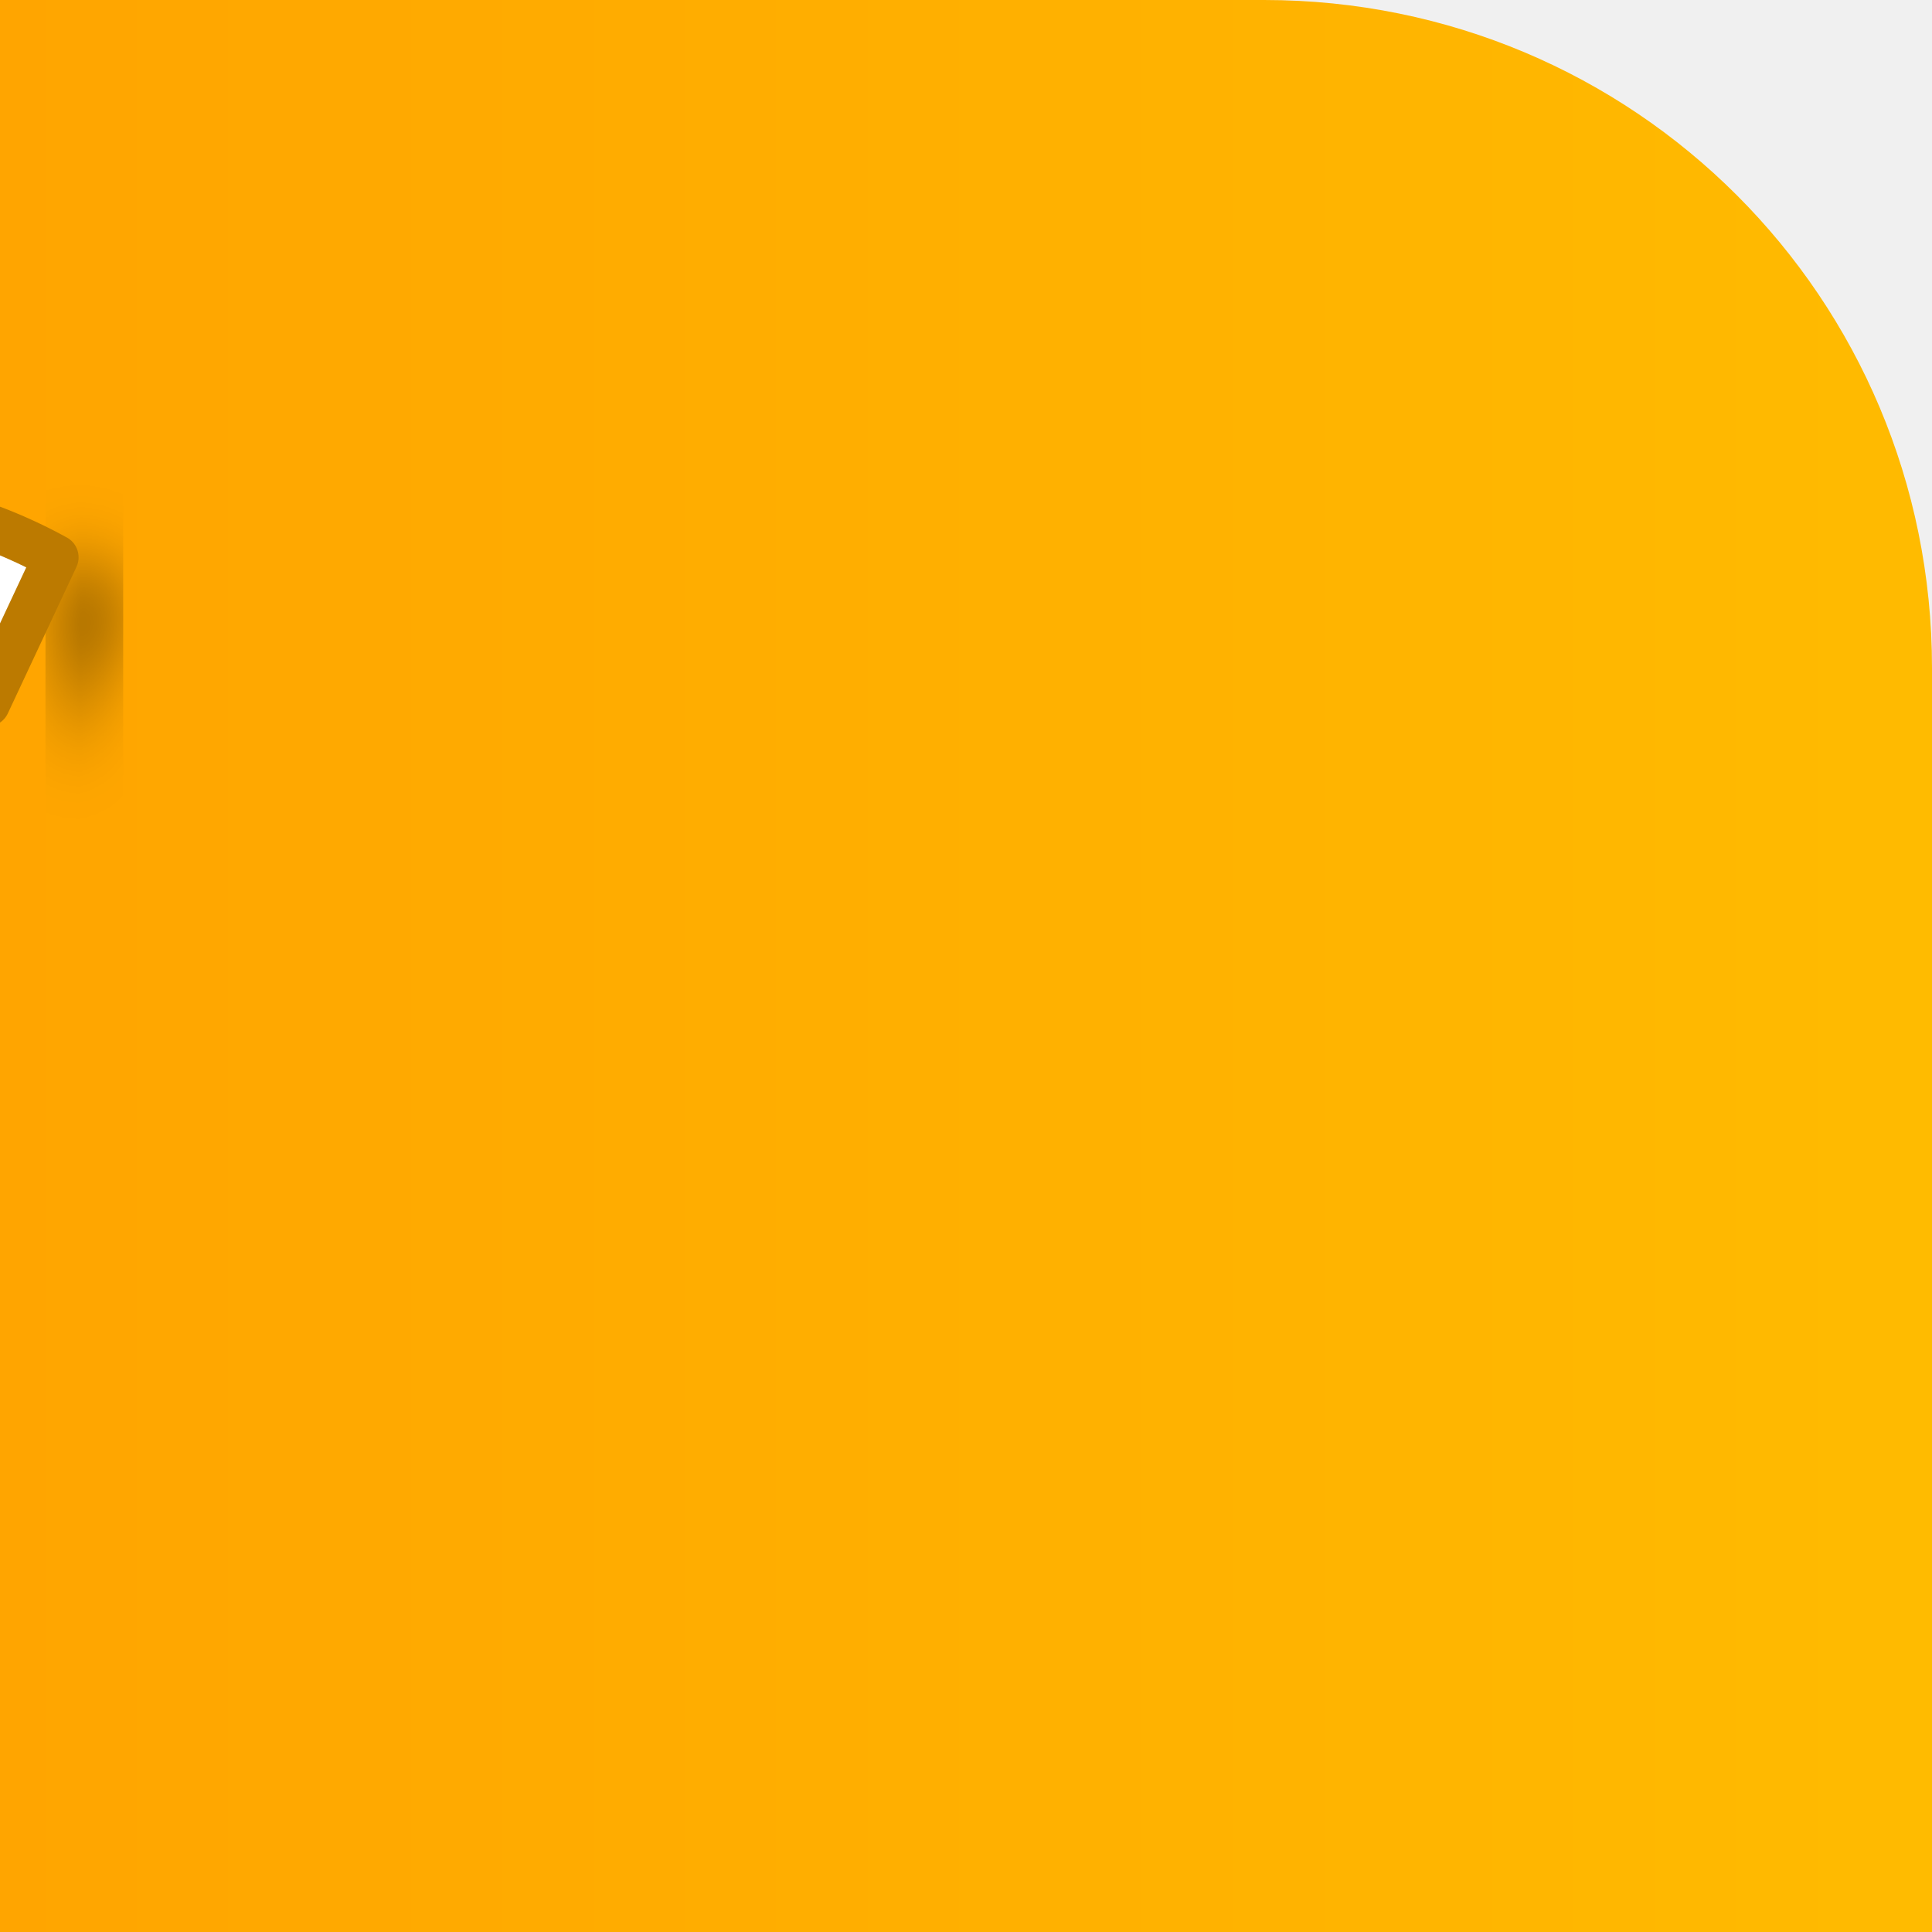
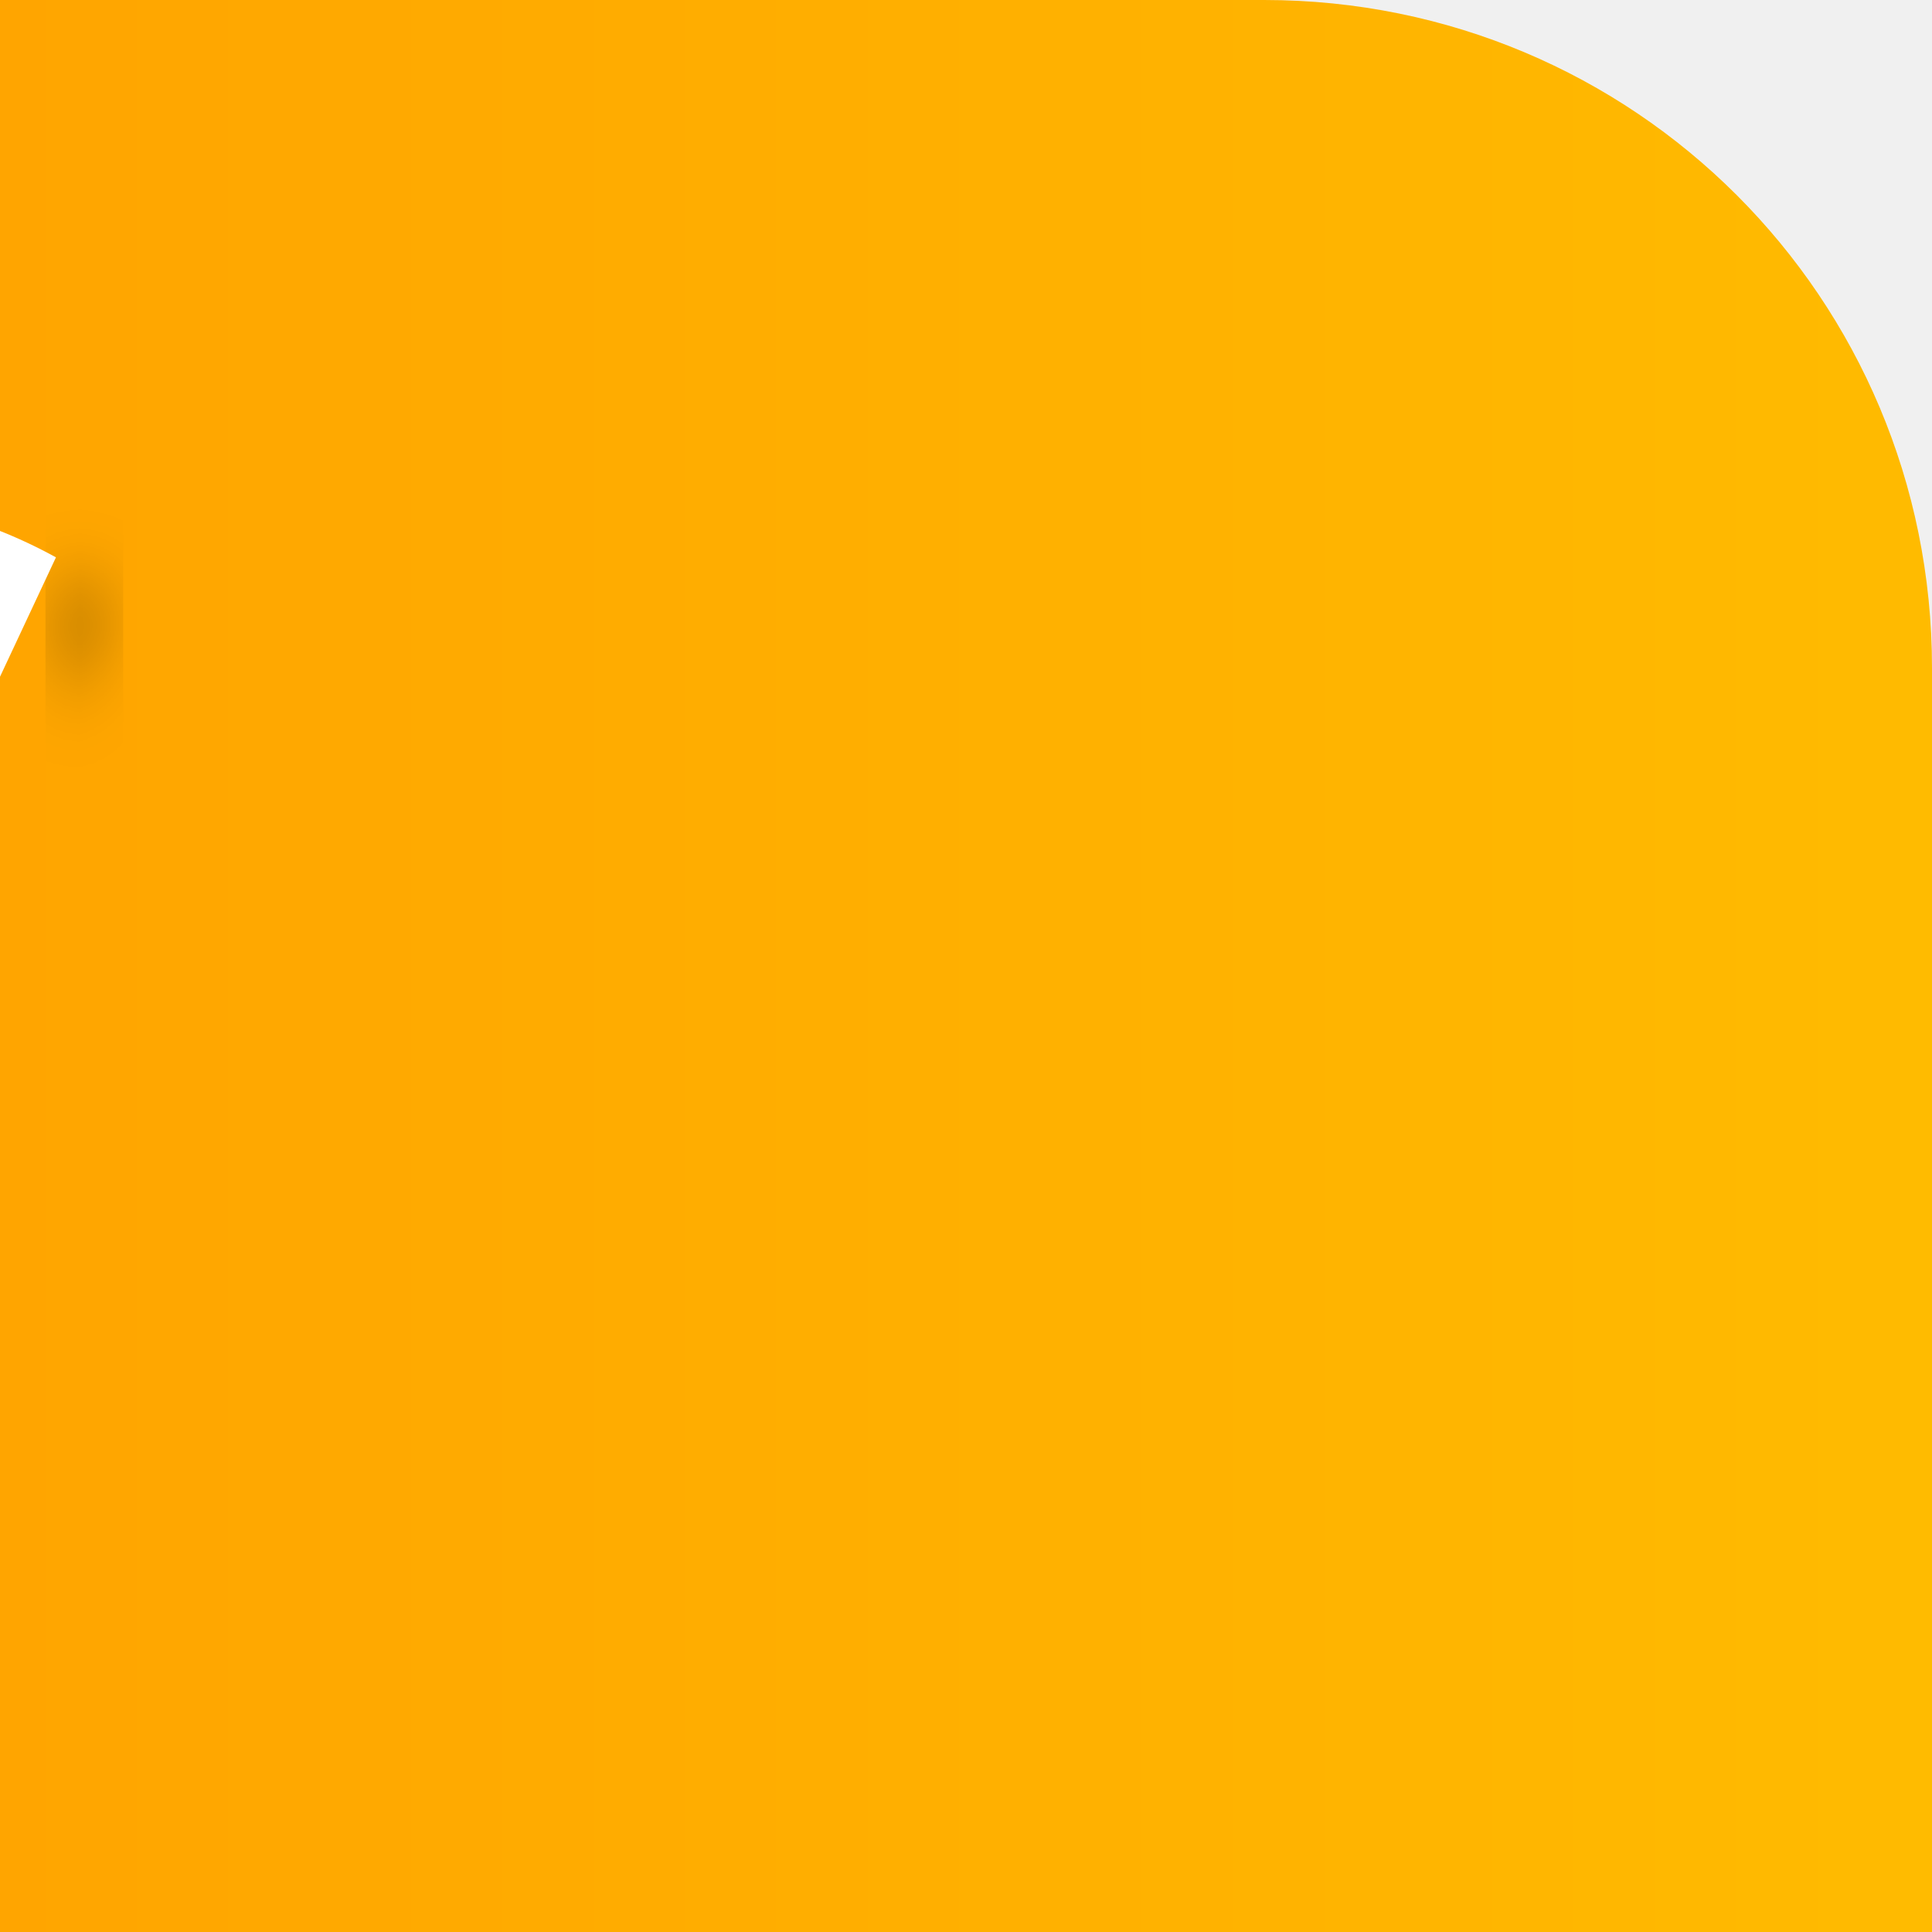
<svg xmlns="http://www.w3.org/2000/svg" xmlns:xlink="http://www.w3.org/1999/xlink" width="128px" height="128px" viewBox="0 0 128 128" version="1.1" id="SVGRoot">
  <defs id="defs3713">
    <linearGradient id="linearGradient886">
      <stop stop-color="#f58c05" offset="0" id="stop880" style="stop-color:#bc7a00;stop-opacity:1" />
      <stop stop-color="#fa9e15" offset="0.503" id="stop882" style="stop-color:#ffb400;stop-opacity:1" />
      <stop stop-color="#ffb025" offset="1" id="stop884" />
    </linearGradient>
    <linearGradient id="linearGradient925">
      <stop stop-color="#ff2765" offset="0" id="stop919" style="stop-color:#bc0040;stop-opacity:1" />
      <stop stop-color="#ff3370" offset="0.503" id="stop921" style="stop-color:#ff3572;stop-opacity:1" />
      <stop stop-color="#ff407c" offset="1" id="stop923" style="stop-color:#ff3576;stop-opacity:1" />
    </linearGradient>
    <linearGradient id="linearGradient915">
      <stop stop-color="#ff3370" offset="0" id="stop911" />
      <stop stop-color="#ff407c" offset="1" id="stop913" />
    </linearGradient>
    <linearGradient id="linearGradient4667">
      <stop id="stop4663" offset="0" style="stop-color:#037851;stop-opacity:1" />
      <stop id="stop4665" offset="1" style="stop-color:#1ad913;stop-opacity:1" />
    </linearGradient>
    <linearGradient id="linearGradient836">
      <stop style="stop-color:#037851;stop-opacity:1" offset="0" id="stop832" />
      <stop style="stop-color:#03f751;stop-opacity:0;" offset="1" id="stop834" />
    </linearGradient>
    <linearGradient id="main_gradient-4-2">
      <stop style="stop-color:#003cff;stop-opacity:1" offset="0" id="stop854" />
      <stop style="stop-color:#3565ff;stop-opacity:1" offset="1" id="stop856" />
    </linearGradient>
    <linearGradient xlink:href="#main_gradient-4-2" id="linearGradient860" x1="0" y1="70" x2="128.25" y2="70" gradientUnits="userSpaceOnUse" />
    <linearGradient xlink:href="#linearGradient836" id="linearGradient838" x1="29.935" y1="68.728" x2="122.88" y2="68.728" gradientUnits="userSpaceOnUse" gradientTransform="translate(0.7057266,16.65625)" />
    <linearGradient xlink:href="#linearGradient4667" id="linearGradient4661" gradientUnits="userSpaceOnUse" gradientTransform="translate(0.5963516,8.880207)" x1="29.935" y1="68.728" x2="120.63" y2="68.728" />
    <filter style="color-interpolation-filters:sRGB;" id="filter4911">
      <feFlood flood-opacity="0.42" flood-color="rgb(0,0,0)" result="flood" id="feFlood4901" />
      <feComposite in="flood" in2="SourceGraphic" operator="in" result="composite1" id="feComposite4903" />
      <feGaussianBlur in="composite1" stdDeviation="3" result="blur" id="feGaussianBlur4905" />
      <feOffset dx="3" dy="3" result="offset" id="feOffset4907" />
      <feComposite in="SourceGraphic" in2="offset" operator="over" result="composite2" id="feComposite4909" />
    </filter>
    <filter style="color-interpolation-filters:sRGB;" id="filter5115">
      <feFlood flood-opacity="0.498" flood-color="rgb(0,0,0)" result="flood" id="feFlood5105" />
      <feComposite in="flood" in2="SourceGraphic" operator="out" result="composite1" id="feComposite5107" />
      <feGaussianBlur in="composite1" stdDeviation="3" result="blur" id="feGaussianBlur5109" />
      <feOffset dx="3" dy="3" result="offset" id="feOffset5111" />
      <feComposite in="offset" in2="SourceGraphic" operator="atop" result="composite2" id="feComposite5113" />
    </filter>
    <filter style="color-interpolation-filters:sRGB;" id="filter5487">
      <feFlood flood-opacity="0.498" flood-color="rgb(0,0,0)" result="flood" id="feFlood5477" />
      <feComposite in="flood" in2="SourceGraphic" operator="in" result="composite1" id="feComposite5479" />
      <feGaussianBlur in="composite1" stdDeviation="2.425" result="blur" id="feGaussianBlur5481" />
      <feOffset dx="3" dy="3" result="offset" id="feOffset5483" />
      <feComposite in="SourceGraphic" in2="offset" operator="over" result="composite2" id="feComposite5485" />
    </filter>
    <linearGradient id="linearGradient875">
      <stop id="stop869" offset="0" stop-color="#ff2765" />
      <stop id="stop871" offset="0.503" stop-color="#ff3370" />
      <stop stop-color="#ff3370" offset="0.615" id="stop943" style="stop-color:#ff3572;stop-opacity:1;" />
      <stop id="stop873-1" offset="1" stop-color="#ff407c" />
    </linearGradient>
    <linearGradient xlink:href="#linearGradient866" id="linearGradient889" gradientUnits="userSpaceOnUse" x1="0" y1="70" x2="144.75" y2="70" />
    <linearGradient xlink:href="#linearGradient886" id="linearGradient917" gradientUnits="userSpaceOnUse" gradientTransform="translate(0.9661496,0.5833302)" x1="29.935" y1="68.728" x2="149.13" y2="68.728" />
    <linearGradient id="linearGradient866">
      <stop id="stop860" offset="0" stop-color="#f58c05" style="stop-color:#ffa500;stop-opacity:1" />
      <stop style="stop-color:#ffb400;stop-opacity:1;" stop-color="#f58c05" offset="0.627" id="stop870" />
      <stop id="stop864" offset="1" stop-color="#ffb025" style="stop-color:#ffbe00;stop-opacity:1" />
    </linearGradient>
  </defs>
  <g id="layer1">
    <g id="g818" style="opacity:1">
      <path style="opacity:1;fill:url(#linearGradient889);fill-opacity:1.0;stroke-width:1;stroke-miterlimit:4;stroke-dasharray:none;stroke-opacity:0;stroke:#ff3972" d="M 0,0 V 44.25 50 78 83.75 128 h 44.25 10 19.5 10 H 128 V 83.75 78 44.25 C 128,19.735 108.264,0 83.75,0 h -29.5 -10 z" id="path4596" />
-       <text xml:space="preserve" style="font-style:italic;font-variant:normal;font-weight:bold;font-stretch:normal;font-size:93.333px;line-height:1.25;font-family:'Open Sans';-inkscape-font-specification:'Open Sans Bold Italic';letter-spacing:0px;word-spacing:0px;opacity:1;fill:#000000;fill-opacity:1;stroke:url(#linearGradient917);stroke-width:3;stroke-linecap:butt;stroke-linejoin:miter;stroke-miterlimit:4;stroke-dasharray:none;filter:url(#filter5487)" x="64.917" y="94.583" id="text5338">
-         <tspan id="tspan5336" x="64.917" y="94.583" style="font-size:85.333px;text-align:center;text-anchor:middle;fill:#ffffff;stroke:url(#linearGradient917);stroke-width:3;stroke-linecap:butt;stroke-linejoin:round;stroke-miterlimit:4;stroke-dasharray:none">S</tspan>
+       <text xml:space="preserve" style="font-style:italic;font-variant:normal;font-weight:bold;font-stretch:normal;font-size:93.333px;line-height:1.25;font-family:'Open Sans';-inkscape-font-specification:'Open Sans Bold Italic';letter-spacing:0px;word-spacing:0px;opacity:1;fill:#000000;fill-opacity:1;filter:url(#filter5487);" x="64.917" y="94.583" id="text5338">
+         <tspan id="tspan5336" x="64.917" y="94.583" style="font-size:85.333px;text-align:center;text-anchor:middle;fill:#ffffff;">S</tspan>
      </text>
    </g>
  </g>
</svg>
